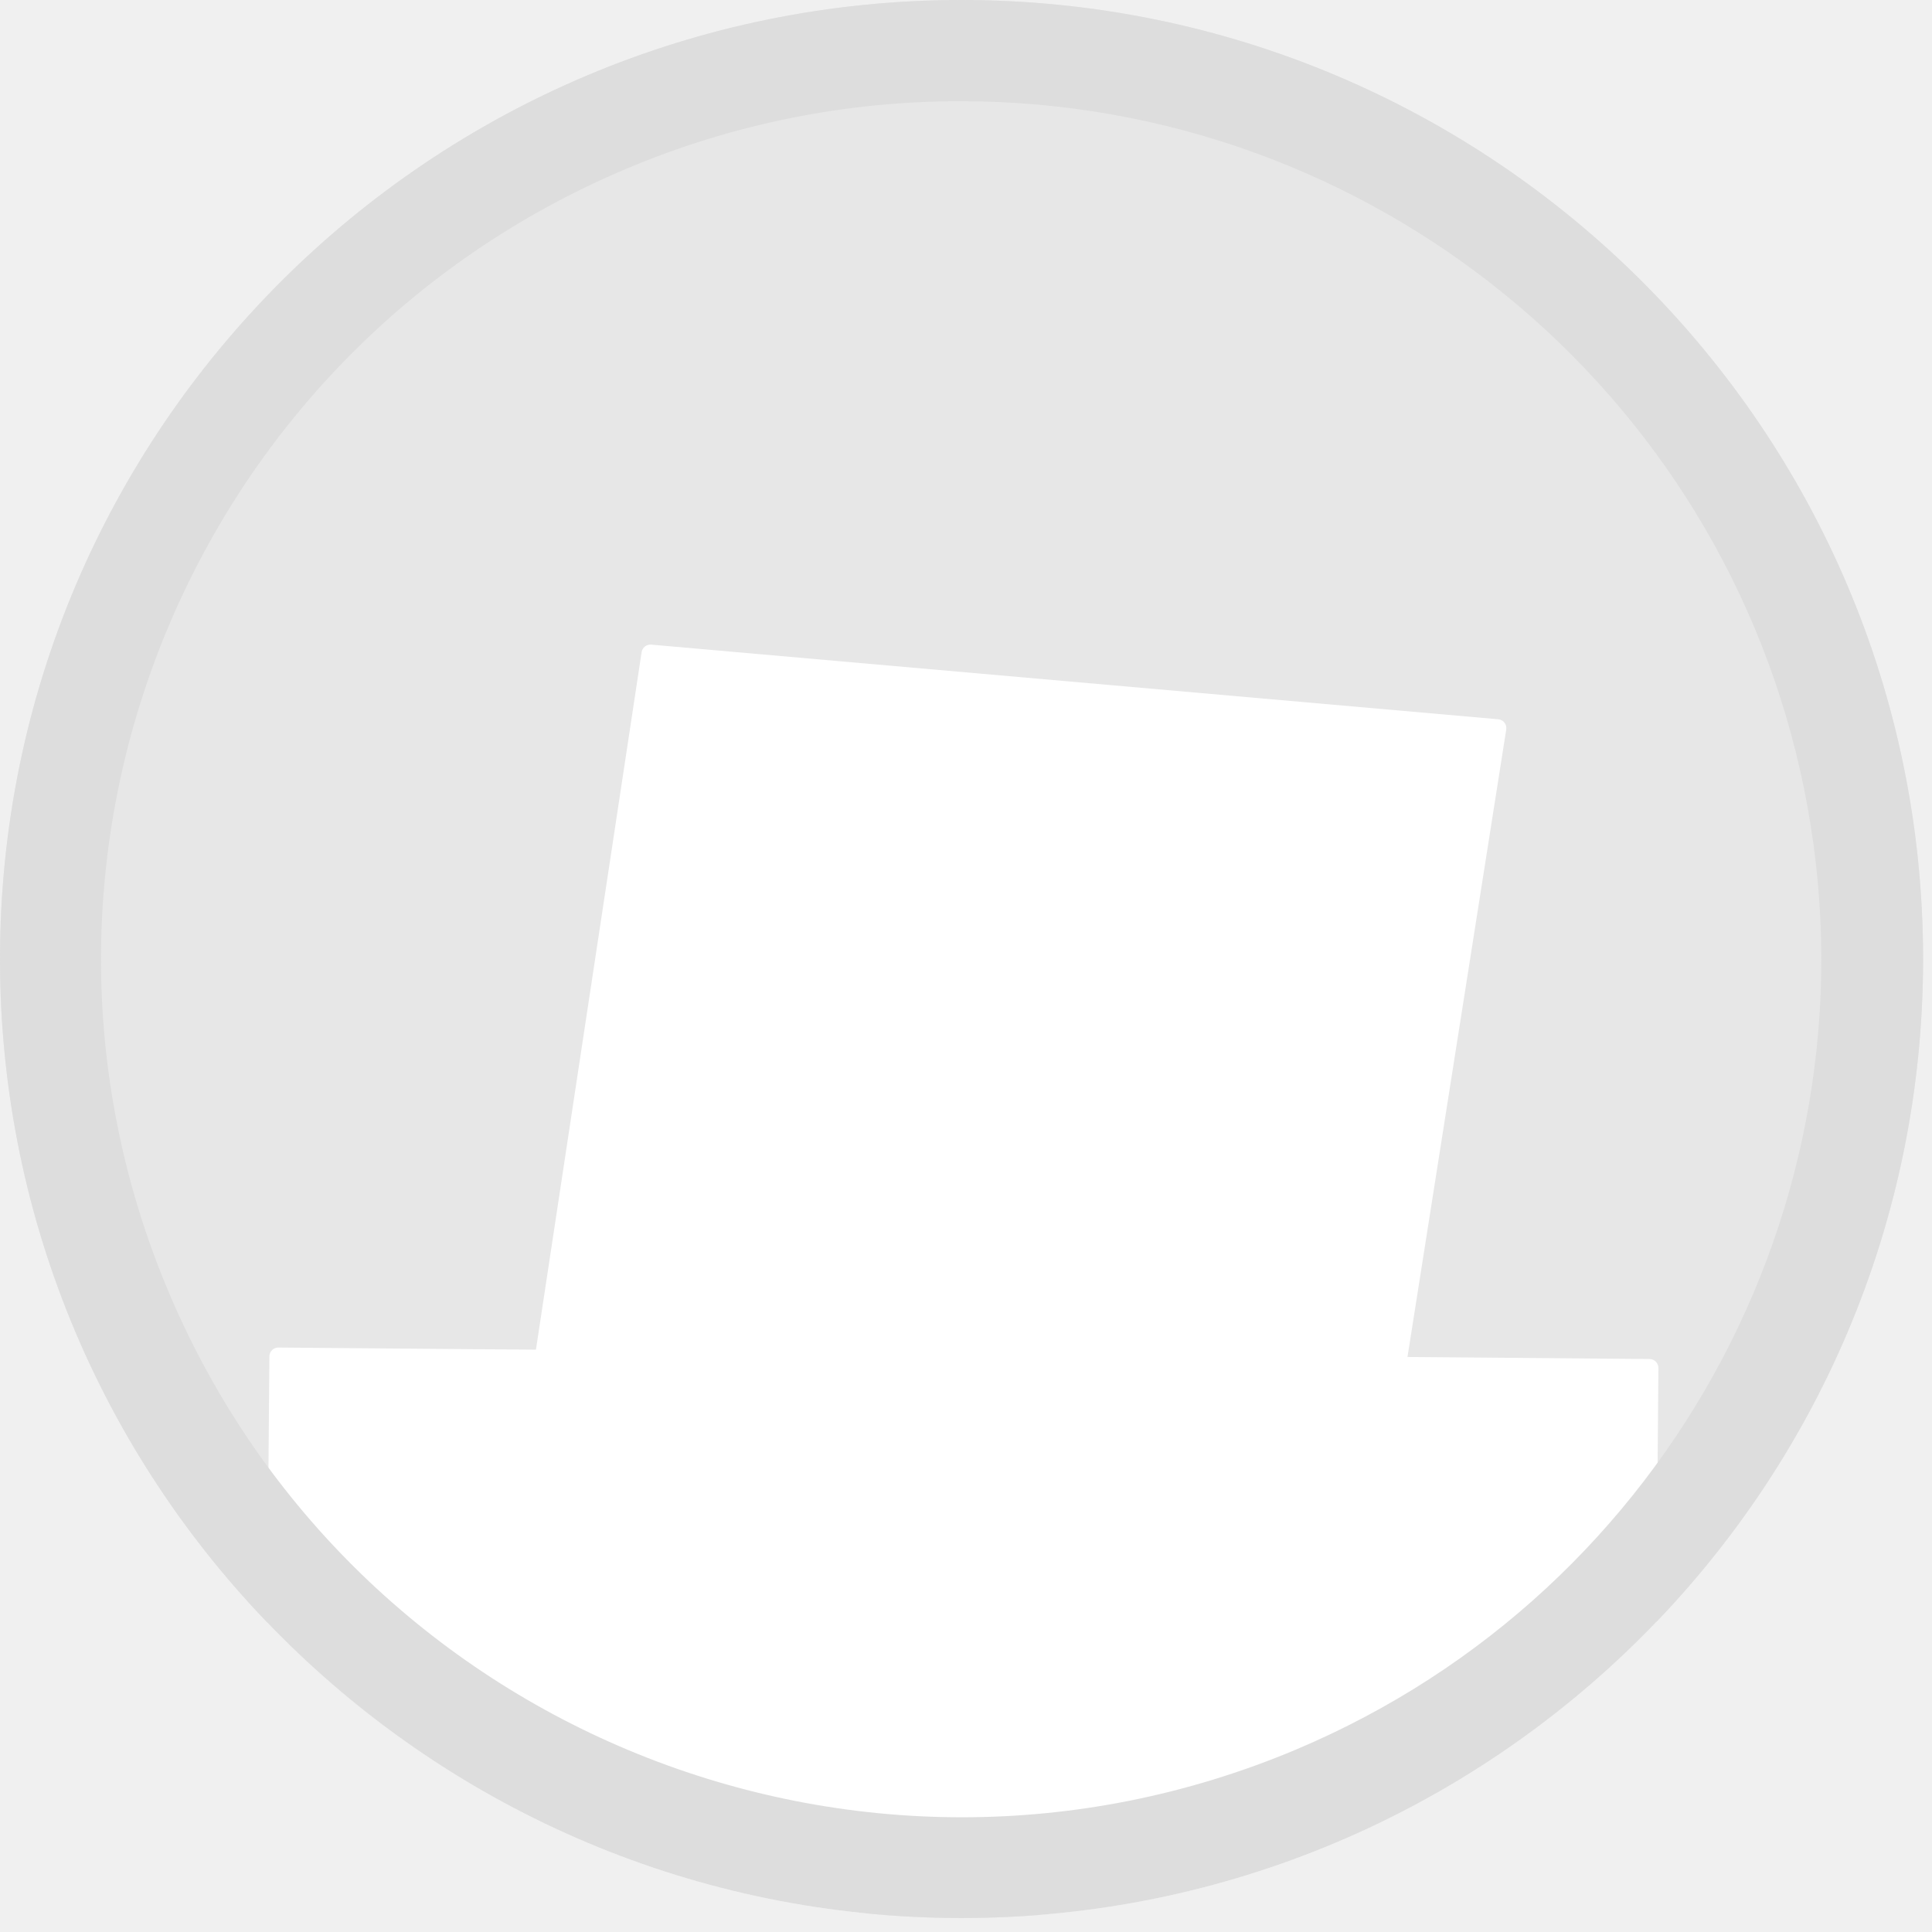
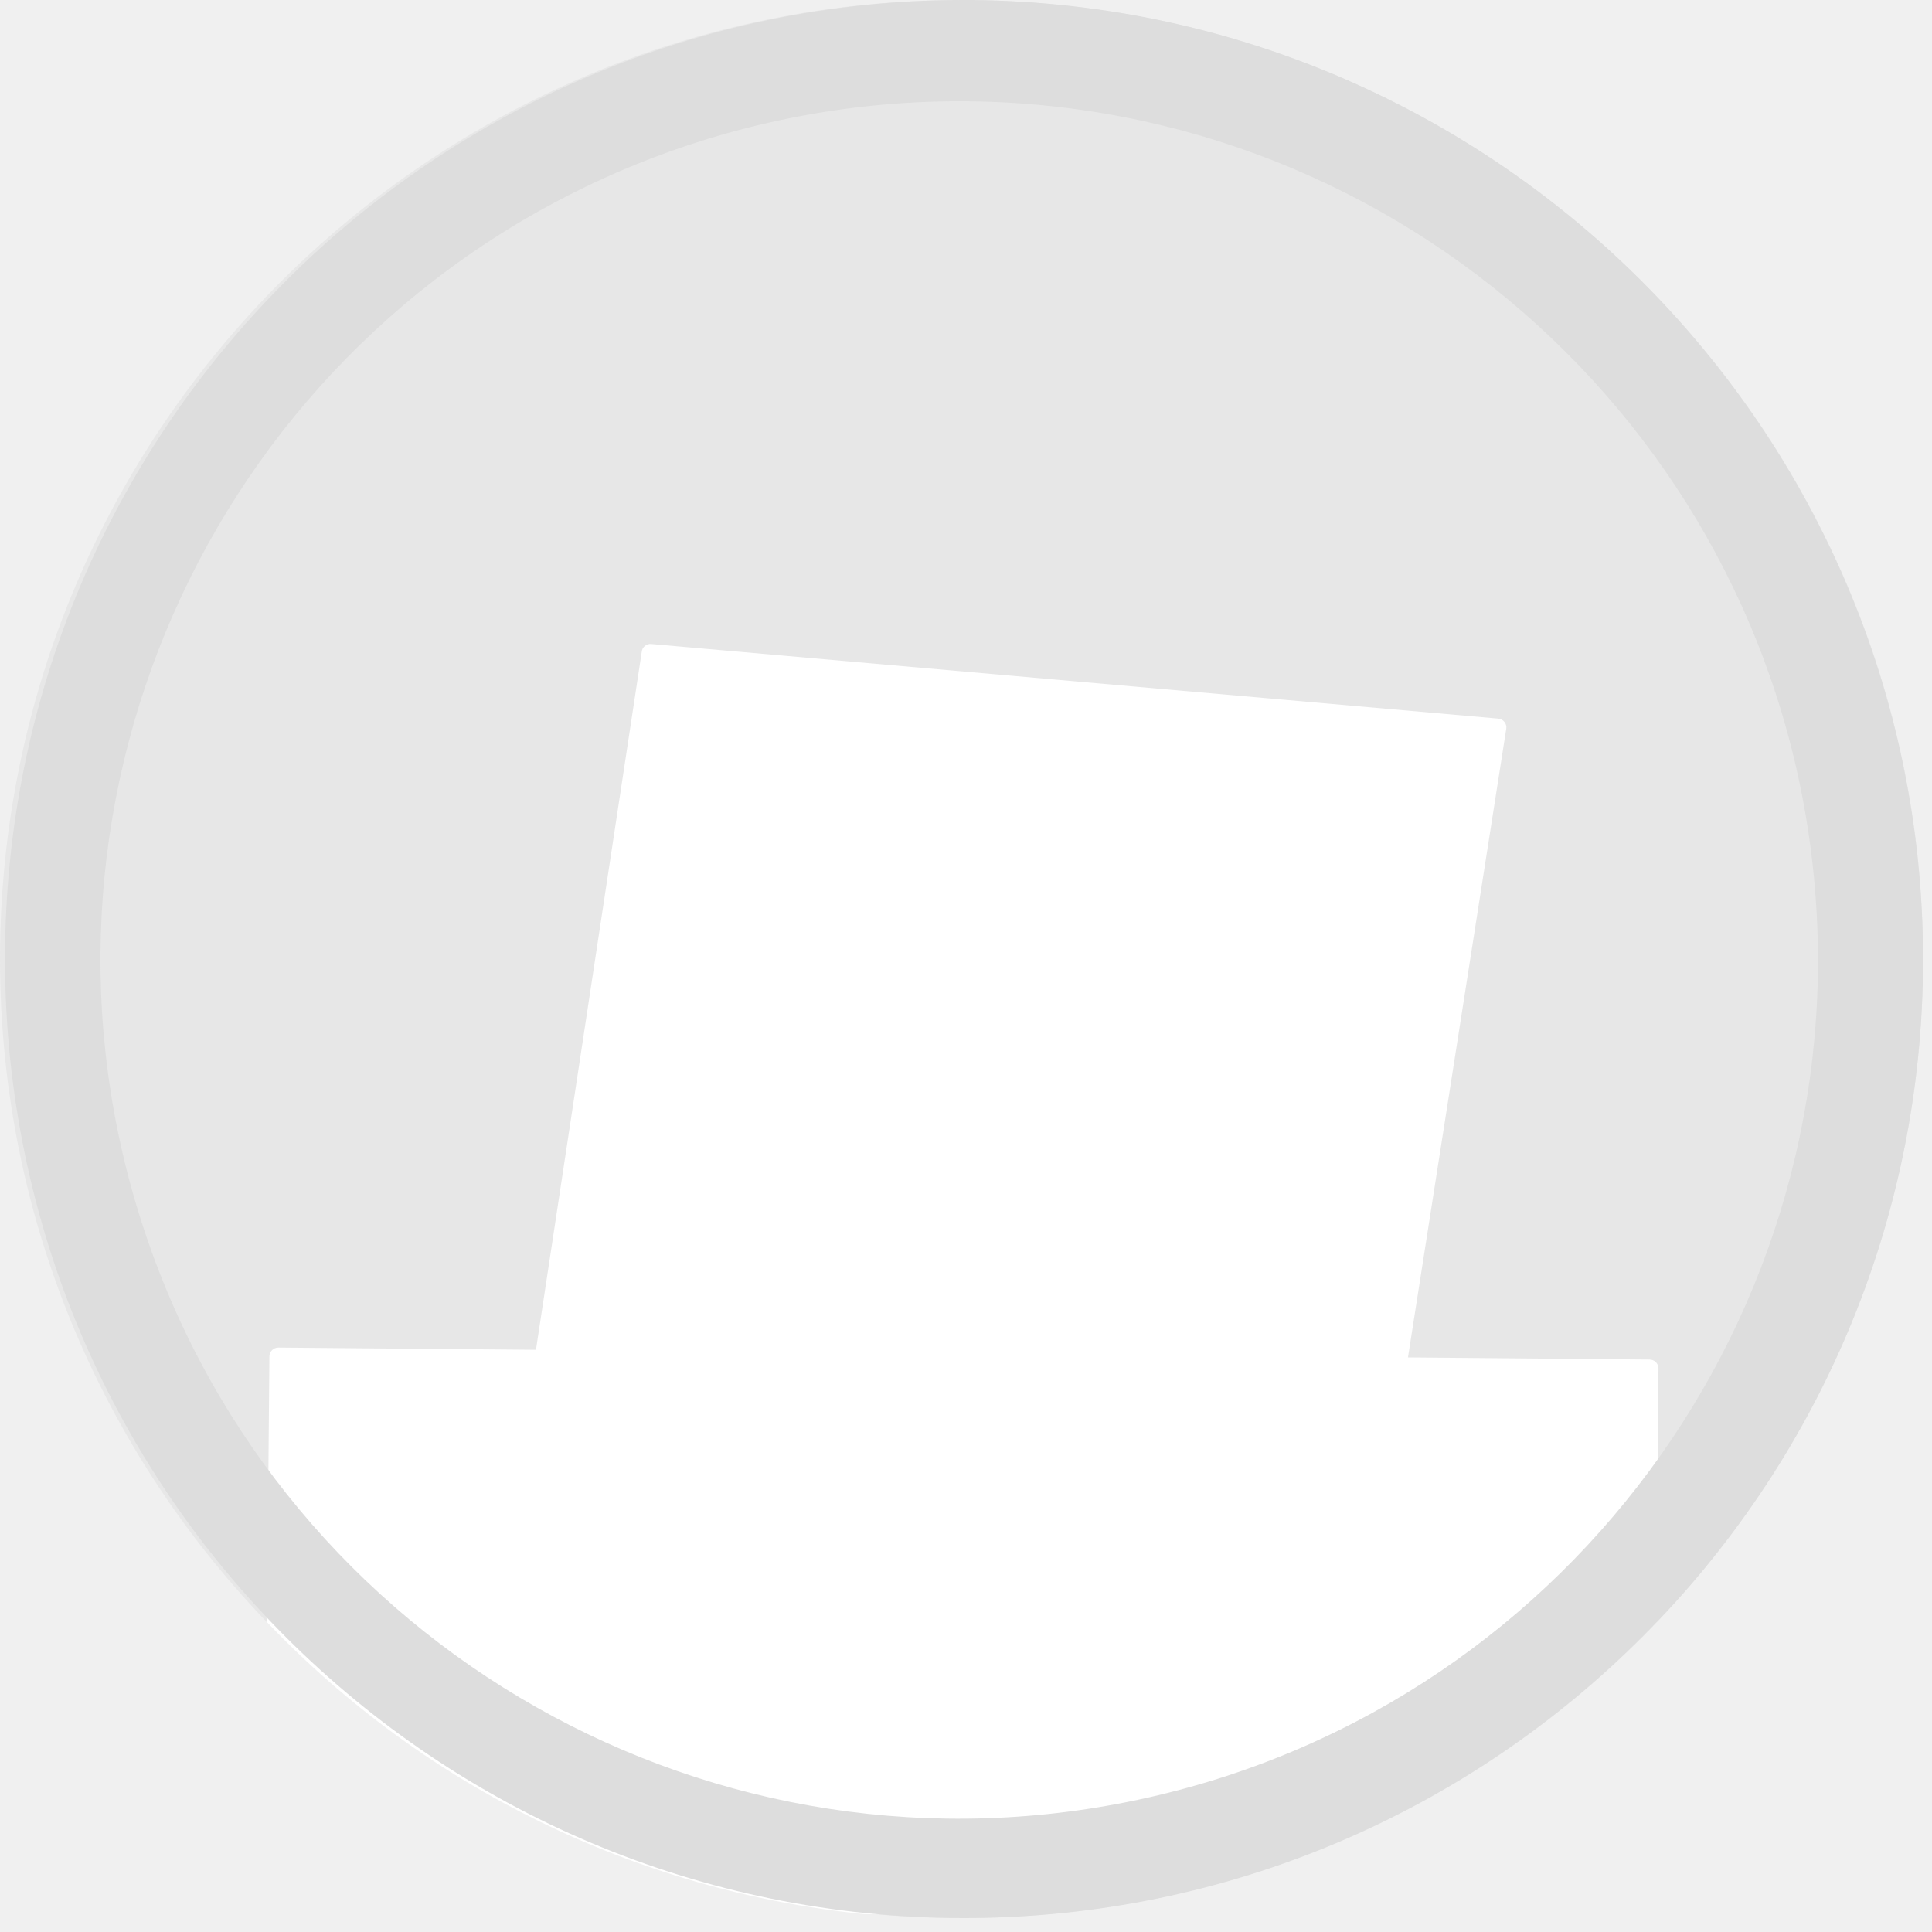
- <svg xmlns="http://www.w3.org/2000/svg" width="108px" height="108px" viewBox="0 0 108 108" version="1.1">
-   <g id="Badge-/-Inactive-/-Voter-Reg" stroke="none" stroke-width="1" fill="none" fill-rule="evenodd">
-     <g id="Voter-Reg" fill-rule="nonzero">
-       <g id="Layer_1">
-         <ellipse id="Oval" fill="#E7E7E7" cx="53.751" cy="53.609" rx="53.751" ry="53.609" />
-         <g id="Group-6" transform="translate(14, 75)" fill="#FFFFFF">
-           <path d="M34.29,31.946 C21.223,30.631 9.537,24.647 0.935,15.693 L1.06,0.822 C1.062,0.547 1.287,0.327 1.562,0.329 L78.212,0.97 C78.487,0.972 78.708,1.196 78.706,1.47 L78.587,15.673 C69.785,24.845 57.748,30.905 44.304,32.029 L34.29,31.946 Z" id="Combined-Shape" />
-         </g>
-         <g id="Group" transform="translate(14.7318, 35.9382)" fill="#FFFFFF">
-           <path d="M14.726,42.819 L21.135,0.518 C21.174,0.259 21.409,0.074 21.671,0.097 L69.02,4.269 C69.158,4.281 69.284,4.349 69.369,4.457 C69.453,4.566 69.49,4.704 69.468,4.84 L63.427,43.226 L14.726,42.819 Z" id="Path" />
-         </g>
-       </g>
-       <g id="Layer_2" fill="#DDDDDD">
-         <path d="M53.751,5.659 C76.618,5.676 96.31,21.749 100.85,44.101 C105.39,66.454 93.522,88.903 72.465,97.795 C47.997,108.102 19.784,96.676 9.449,72.274 C-0.886,47.871 10.571,19.732 35.038,9.424 C40.958,6.926 47.323,5.645 53.751,5.659 L53.751,5.659 Z M53.751,0 C24.066,0 0,24.002 0,53.609 C0,83.217 24.066,107.219 53.751,107.219 C83.437,107.219 107.502,83.217 107.502,53.609 C107.502,24.002 83.437,0 53.751,0 Z" id="Shape" />
-       </g>
+ <svg xmlns="http://www.w3.org/2000/svg" id="Layer_1" data-name="Layer 1" viewBox="0 0 108 108">
+   <defs>
+     <style>.cls-1{fill:#e7e7e7;}.cls-2{fill:#fff;}.cls-3{fill:#ddd;}</style>
+   </defs>
+   <g id="Voter-Reg">
+     <ellipse id="Oval" class="cls-1" cx="53.75" cy="53.61" rx="53.75" ry="53.61" />
+     <g id="Group-6">
+       <path id="Combined-Shape" class="cls-2" d="M48.29,107A53.69,53.69,0,0,1,14.93,90.69l.13-14.87a.5.5,0,0,1,.5-.49L92.21,76a.5.5,0,0,1,.5.5l-.12,14.2A53.67,53.67,0,0,1,58.3,107Z" />
    </g>
+     <g id="Group">
+       <path id="Path" class="cls-2" d="M29.46,78.76l6.41-42.3A.49.49,0,0,1,36.4,36l47.35,4.17a.48.48,0,0,1,.35.19.46.46,0,0,1,.1.38l-6,38.38Z" />
+     </g>
+     <path id="Shape" class="cls-3" d="M53.75,5.66A48,48,0,1,1,35,9.42,48.06,48.06,0,0,1,53.75,5.66Zm0-5.66A53.61,53.61,0,1,0,107.5,53.61,53.68,53.68,0,0,0,53.75,0Z" />
  </g>
</svg>
